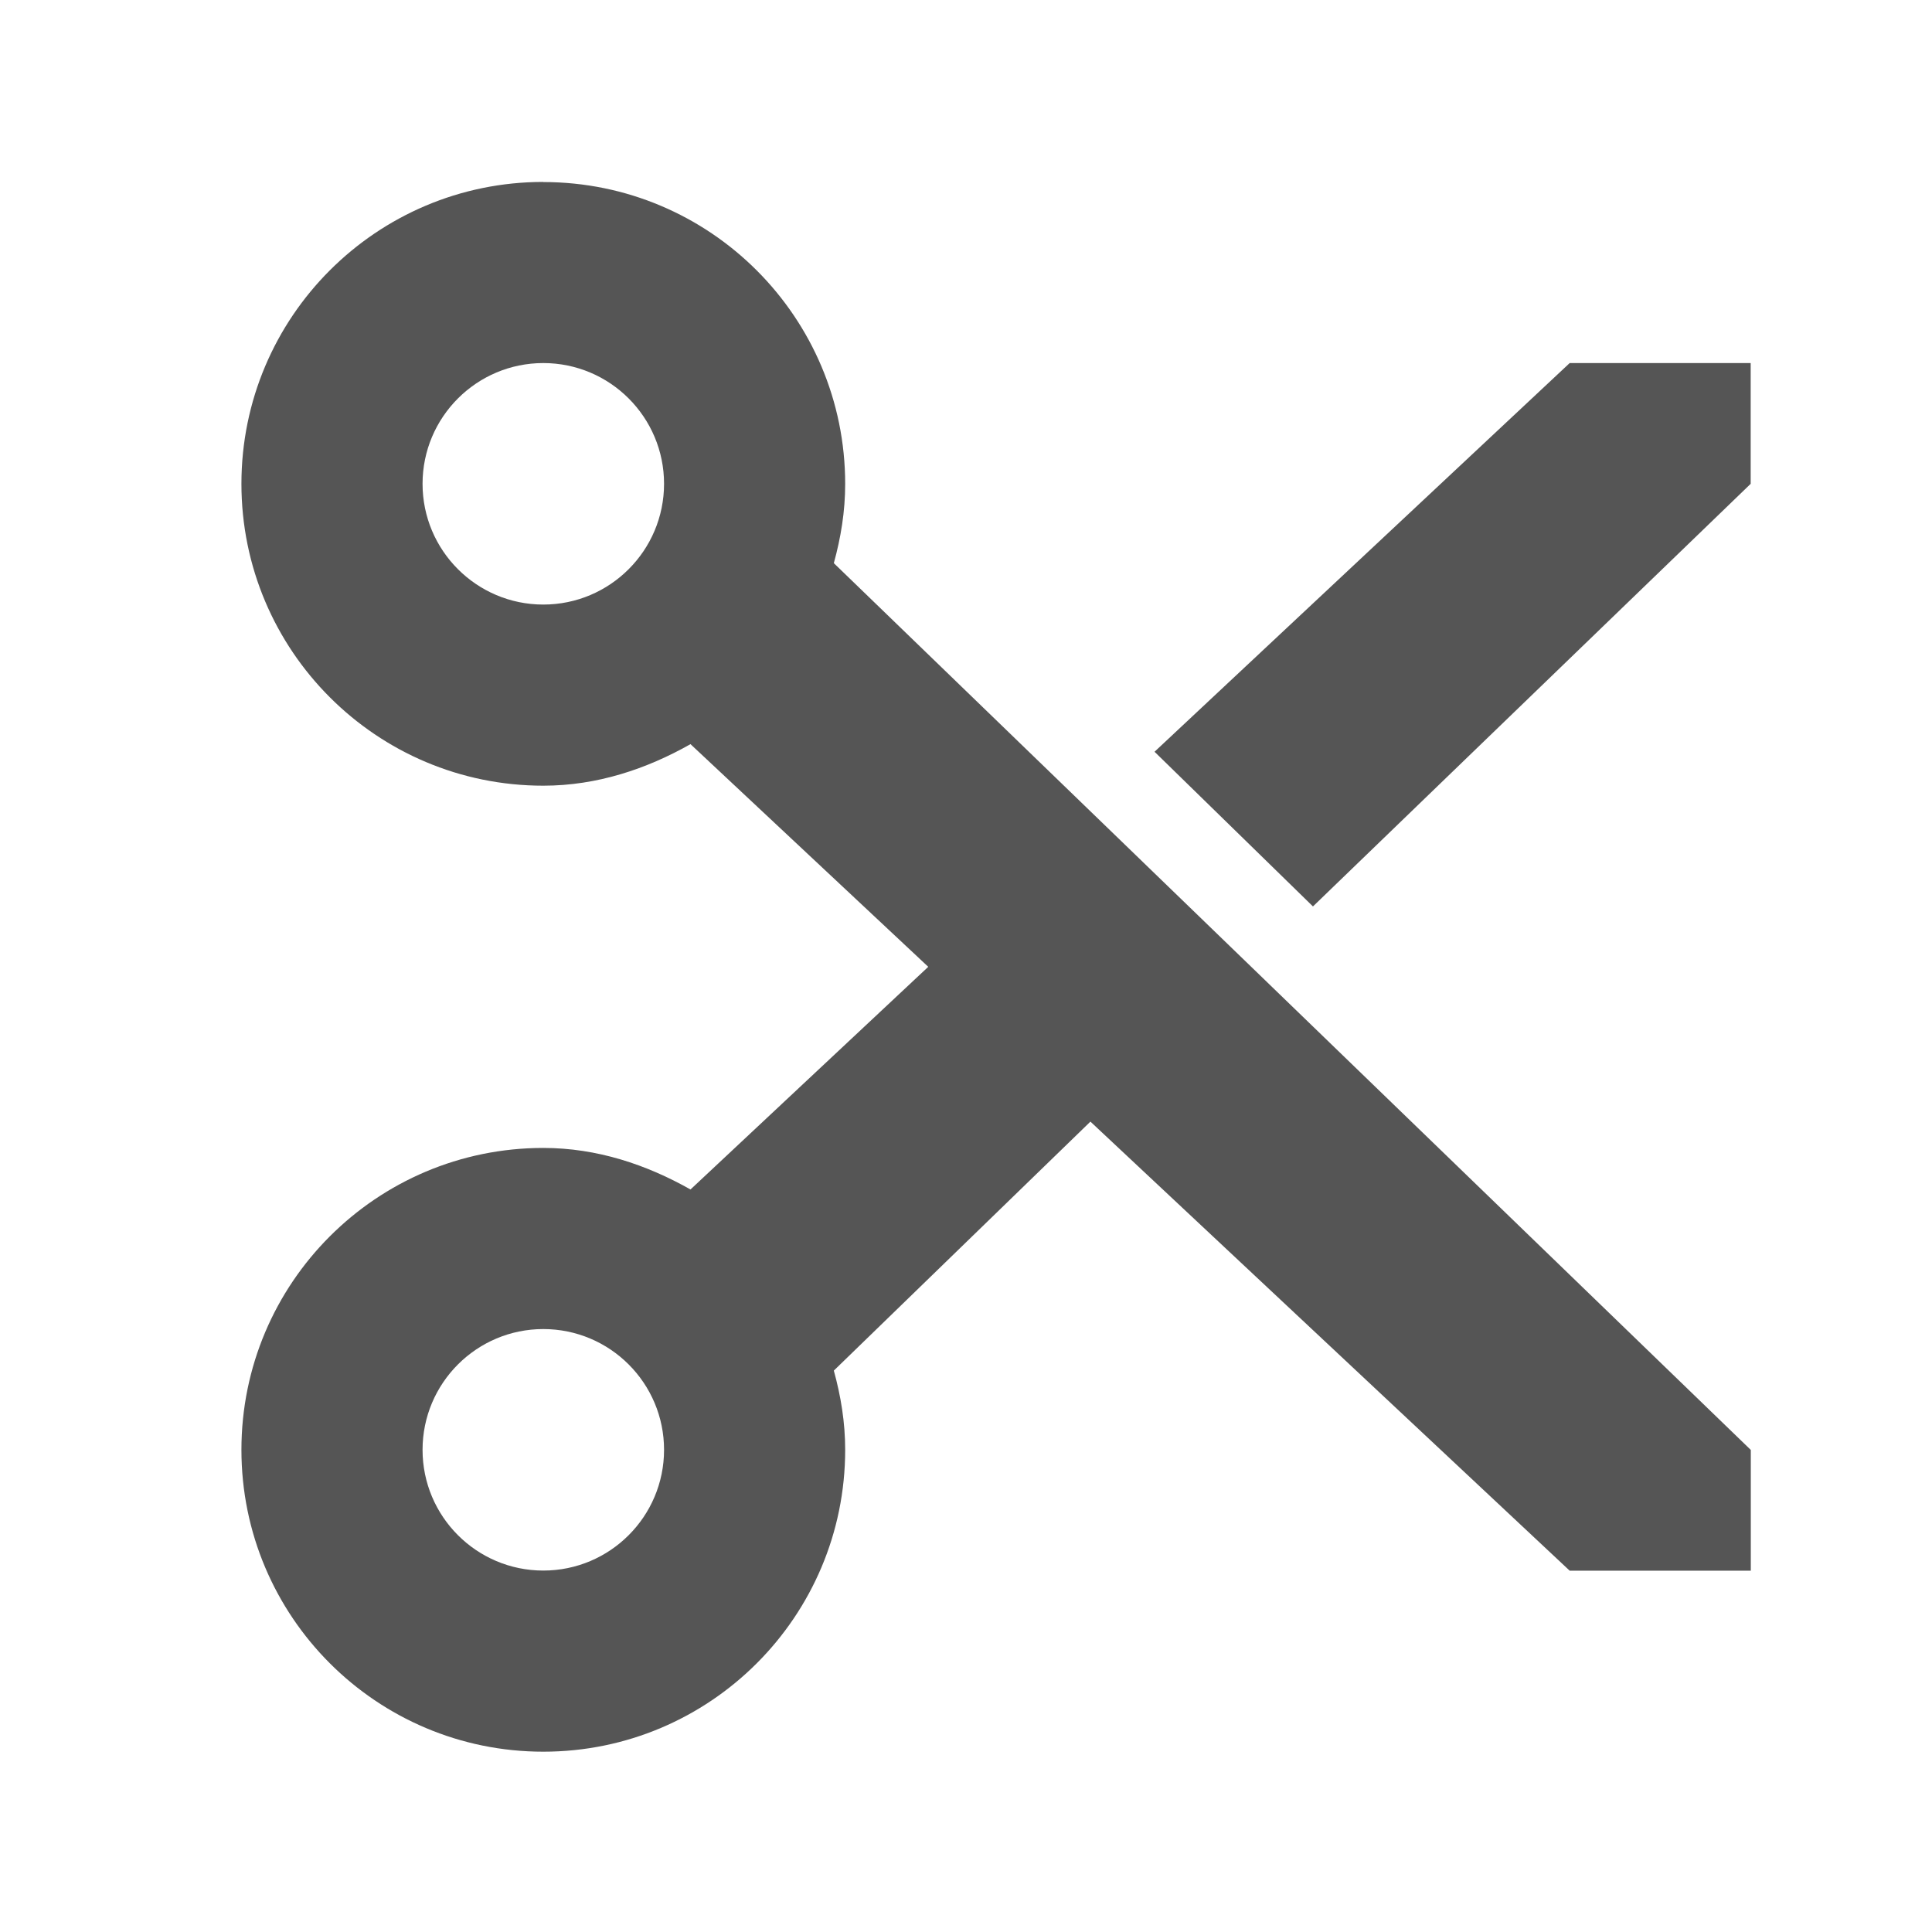
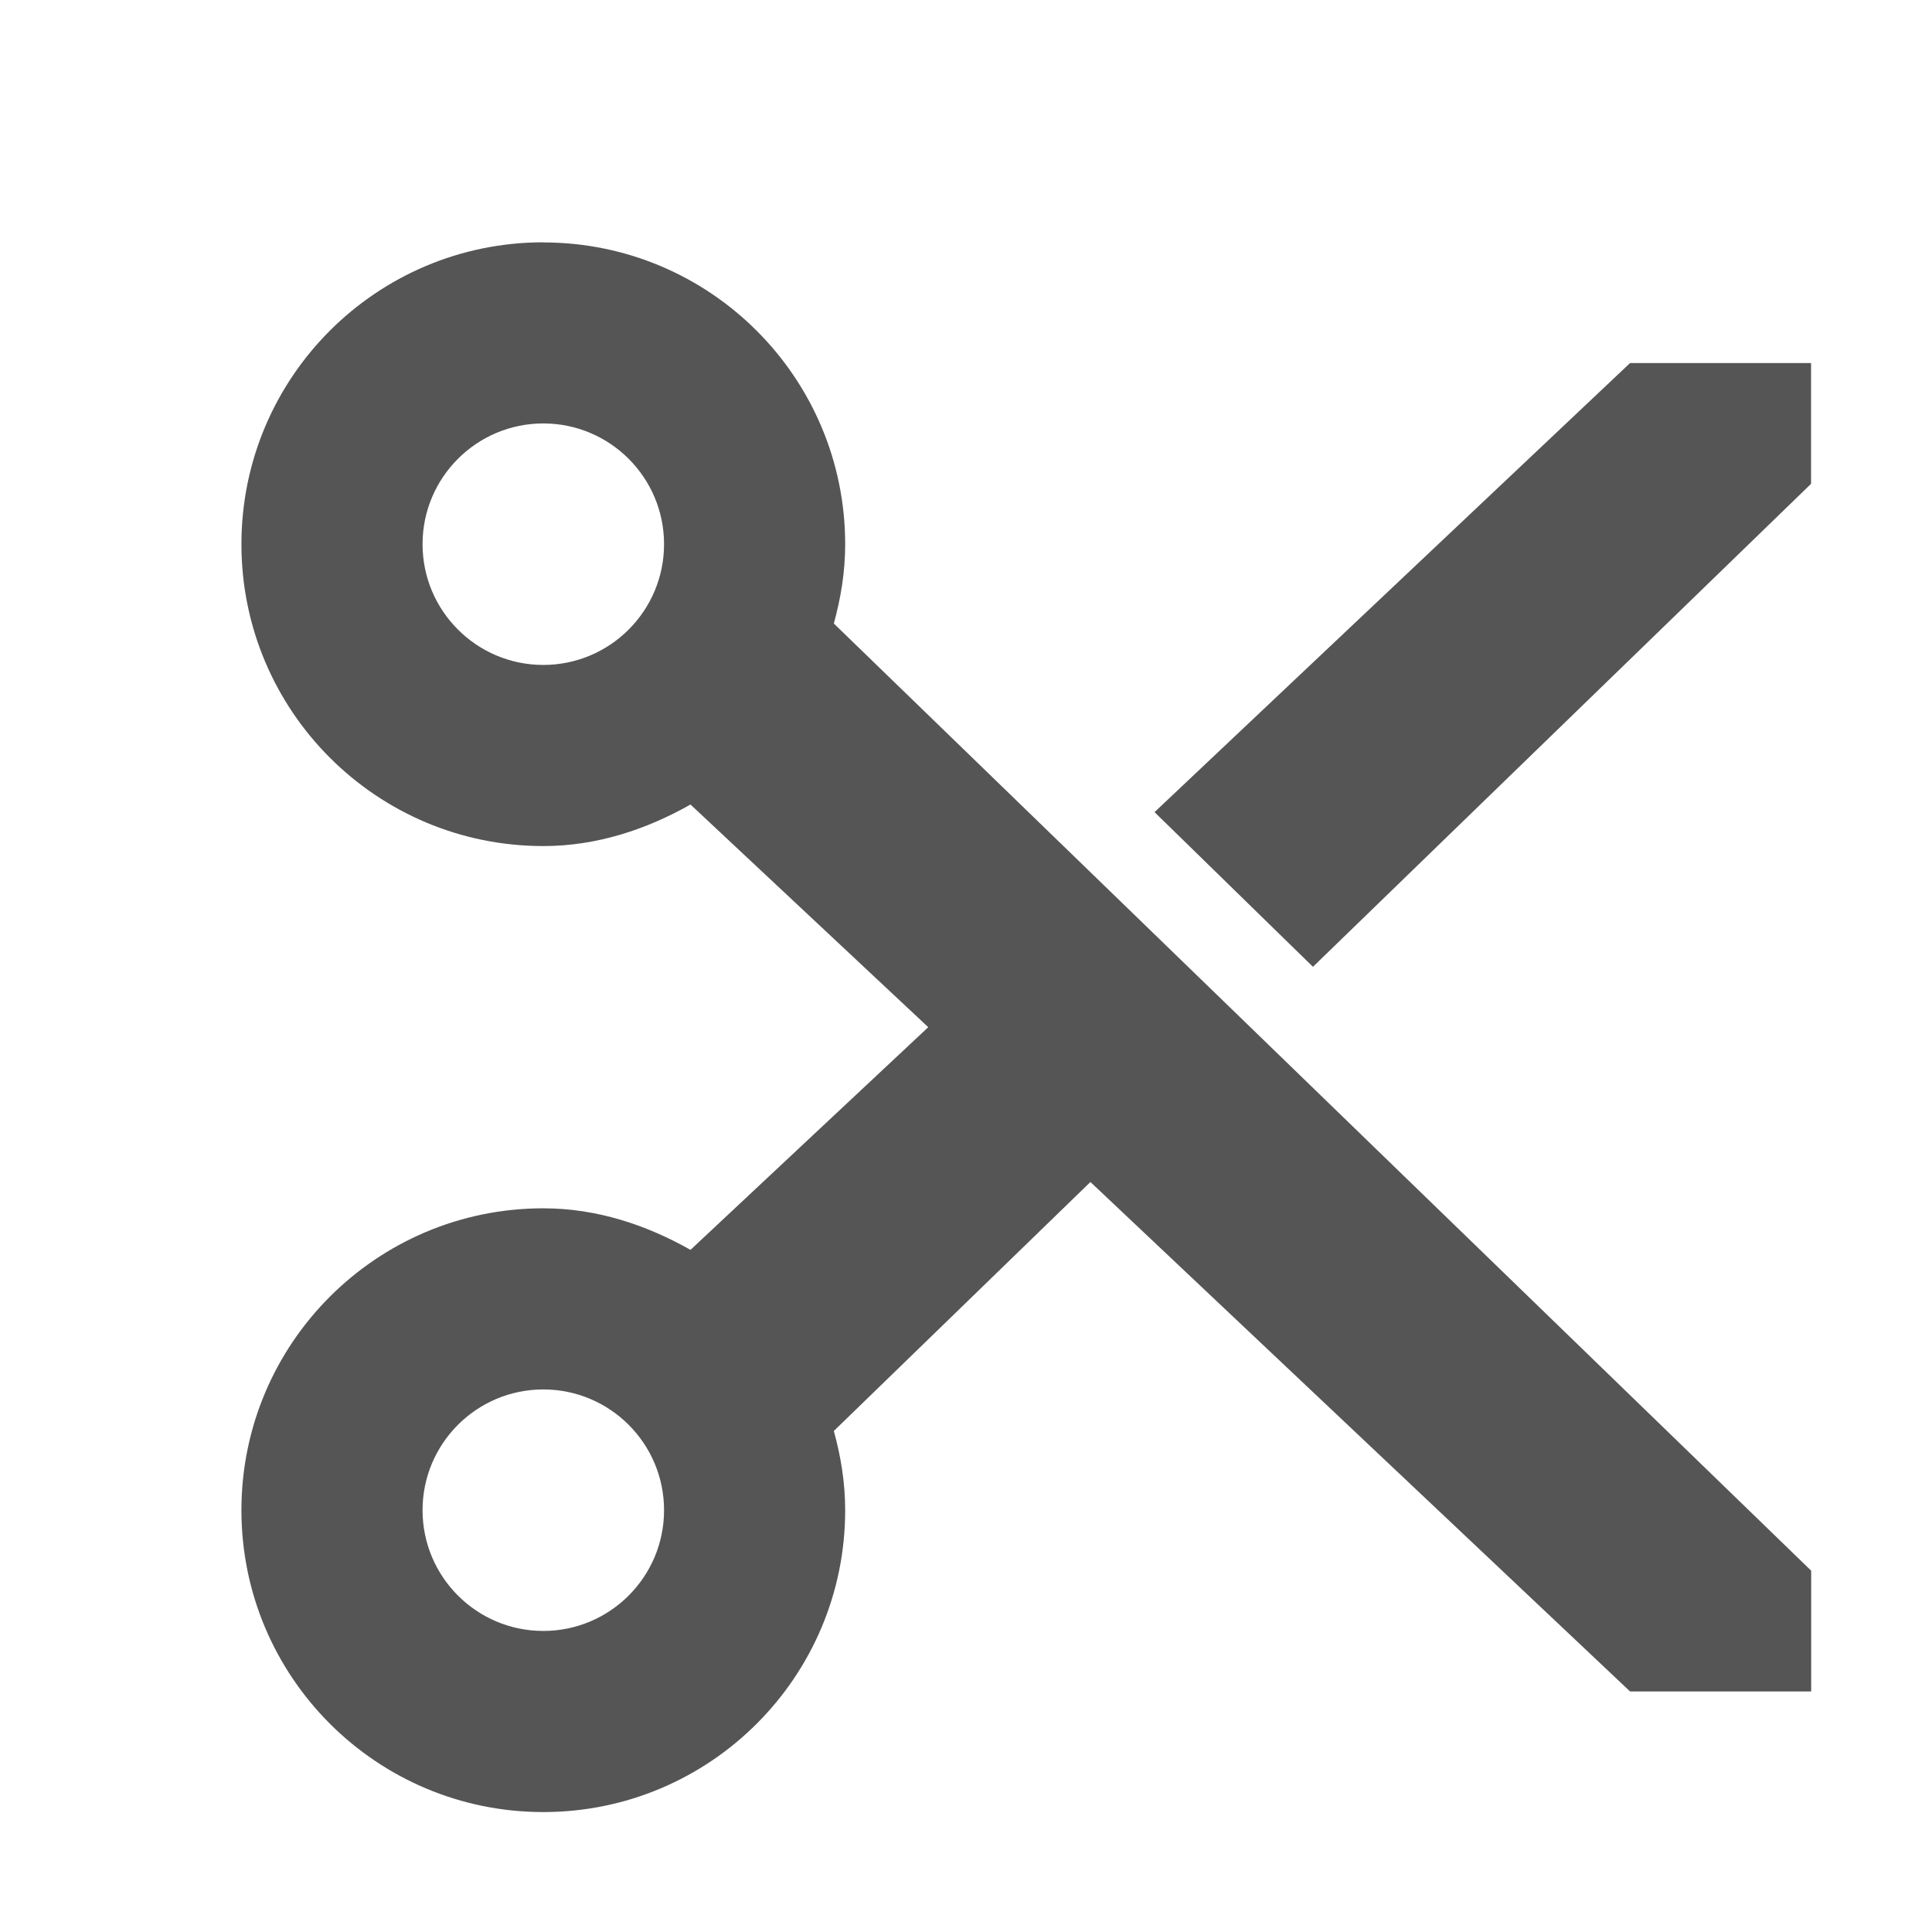
<svg xmlns="http://www.w3.org/2000/svg" xmlns:ns1="http://www.openswatchbook.org/uri/2009/osb" height="16" id="svg7384" style="enable-background:new" version="1.1" width="16">
  <defs id="defs7386">
    <linearGradient id="linearGradient5606" ns1:paint="solid">
      <stop id="stop5608" offset="0" style="stop-color:#000000;stop-opacity:1;" />
    </linearGradient>
-     <filter color-interpolation-filters="sRGB" id="filter7554">
+     <filter id="filter7554" style="color-interpolation-filters:sRGB">
      <feBlend id="feBlend7556" in2="BackgroundImage" mode="darken" />
    </filter>
  </defs>
  <g id="layer9" style="display:inline" transform="translate(-285.0006,-0.99328)" />
  <g id="layer10" style="display:inline;filter:url(#filter7554)" transform="translate(-285.0006,-0.99328)" />
  <g id="layer1" style="display:inline" transform="translate(-44.0004,-617.9933)" />
  <g id="layer14" style="display:inline" transform="translate(-285.0006,-0.99328)" />
  <g id="layer15" style="display:inline" transform="translate(-285.0006,-0.99328)" />
  <g id="g71291" style="display:inline" transform="translate(-285.0006,-0.99328)" />
  <g id="layer2" style="display:inline" transform="translate(-44.0004,-467.9933)" />
  <g id="g6058" style="display:inline" transform="translate(-44.0004,-467.9933)" />
  <g id="layer12" style="display:inline" transform="translate(-285.0006,-0.99328)">
-     <g id="g6476" style="color:#555555;fill:none;stroke:none;stroke-width:1.781;marker:none;visibility:visible;display:inline" transform="translate(245.0006,-517.0067)">
+     <g id="g6476" style="color:#bebebe;display:inline;visibility:visible;fill:none;stroke:none;stroke-width:1.781;marker:none" transform="translate(245.0006,-517.0067)">
      
    </g>
-     <path d="m 289.5,2.5 c -1.381,0 -2.5,1.119 -2.5,2.5 0,1.381 1.119,2.5 2.5,2.5 0.446,0 0.856,-0.139 1.219,-0.344 L 292.688,9 290.719,10.844 C 290.356,10.639 289.946,10.5 289.5,10.5 c -1.381,0 -2.5,1.119 -2.5,2.5 0,1.381 1.119,2.5 2.5,2.5 1.381,0 2.5,-1.119 2.5,-2.5 0,-0.229 -0.036,-0.445 -0.094,-0.656 l 2.125,-2.062 3.969,3.719 1.5,0 0,-1 -7.594,-7.344 c 0.058,-0.211 0.094,-0.427 0.094,-0.656 0,-1.381 -1.119,-2.5 -2.5,-2.5 z m 0,1.5 c 0.552,0 1,0.448 1,1 0,0.552 -0.448,1 -1,1 -0.552,0 -1,-0.448 -1,-1 0,-0.552 0.448,-1 1,-1 z m 8.5,0 -3.438,3.219 1.312,1.281 3.625,-3.5 0,-1 -1.5,0 z m -8.5,8 c 0.552,0 1,0.448 1,1 0,0.552 -0.448,1 -1,1 -0.552,0 -1,-0.448 -1,-1 0,-0.552 0.448,-1 1,-1 z" id="rect6492" style="fill:#555555;fill-opacity:1;stroke:none" />
+     <path d="m 289.5,3 c -1.381,0 -2.5,1.119 -2.5,2.5 0,1.381 1.119,2.5 2.5,2.5 0.446,0 0.856,-0.139 1.219,-0.344 L 292.688,9.5 290.719,11.344 C 290.356,11.139 289.946,11 289.5,11 c -1.381,0 -2.5,1.119 -2.5,2.5 0,1.381 1.119,2.5 2.5,2.5 1.381,0 2.5,-1.119 2.5,-2.5 0,-0.229 -0.036,-0.445 -0.094,-0.656 l 2.125,-2.062 4.469,4.219 1.5,0 0,-1 -8.094,-7.844 c 0.058,-0.211 0.094,-0.427 0.094,-0.656 0,-1.381 -1.119,-2.5 -2.5,-2.5 z m 0,1.5 c 0.552,0 1,0.448 1,1 0,0.552 -0.448,1 -1,1 -0.552,0 -1,-0.448 -1,-1 0,-0.552 0.448,-1 1,-1 z m 9,-0.5 -3.938,3.719 1.312,1.281 4.125,-4 0,-1 z m -9,8.5 c 0.552,0 1,0.448 1,1 0,0.552 -0.448,1 -1,1 -0.552,0 -1,-0.448 -1,-1 0,-0.552 0.448,-1 1,-1 z" id="rect6492" style="fill:#555555;fill-opacity:1;stroke:none" />
  </g>
</svg>
